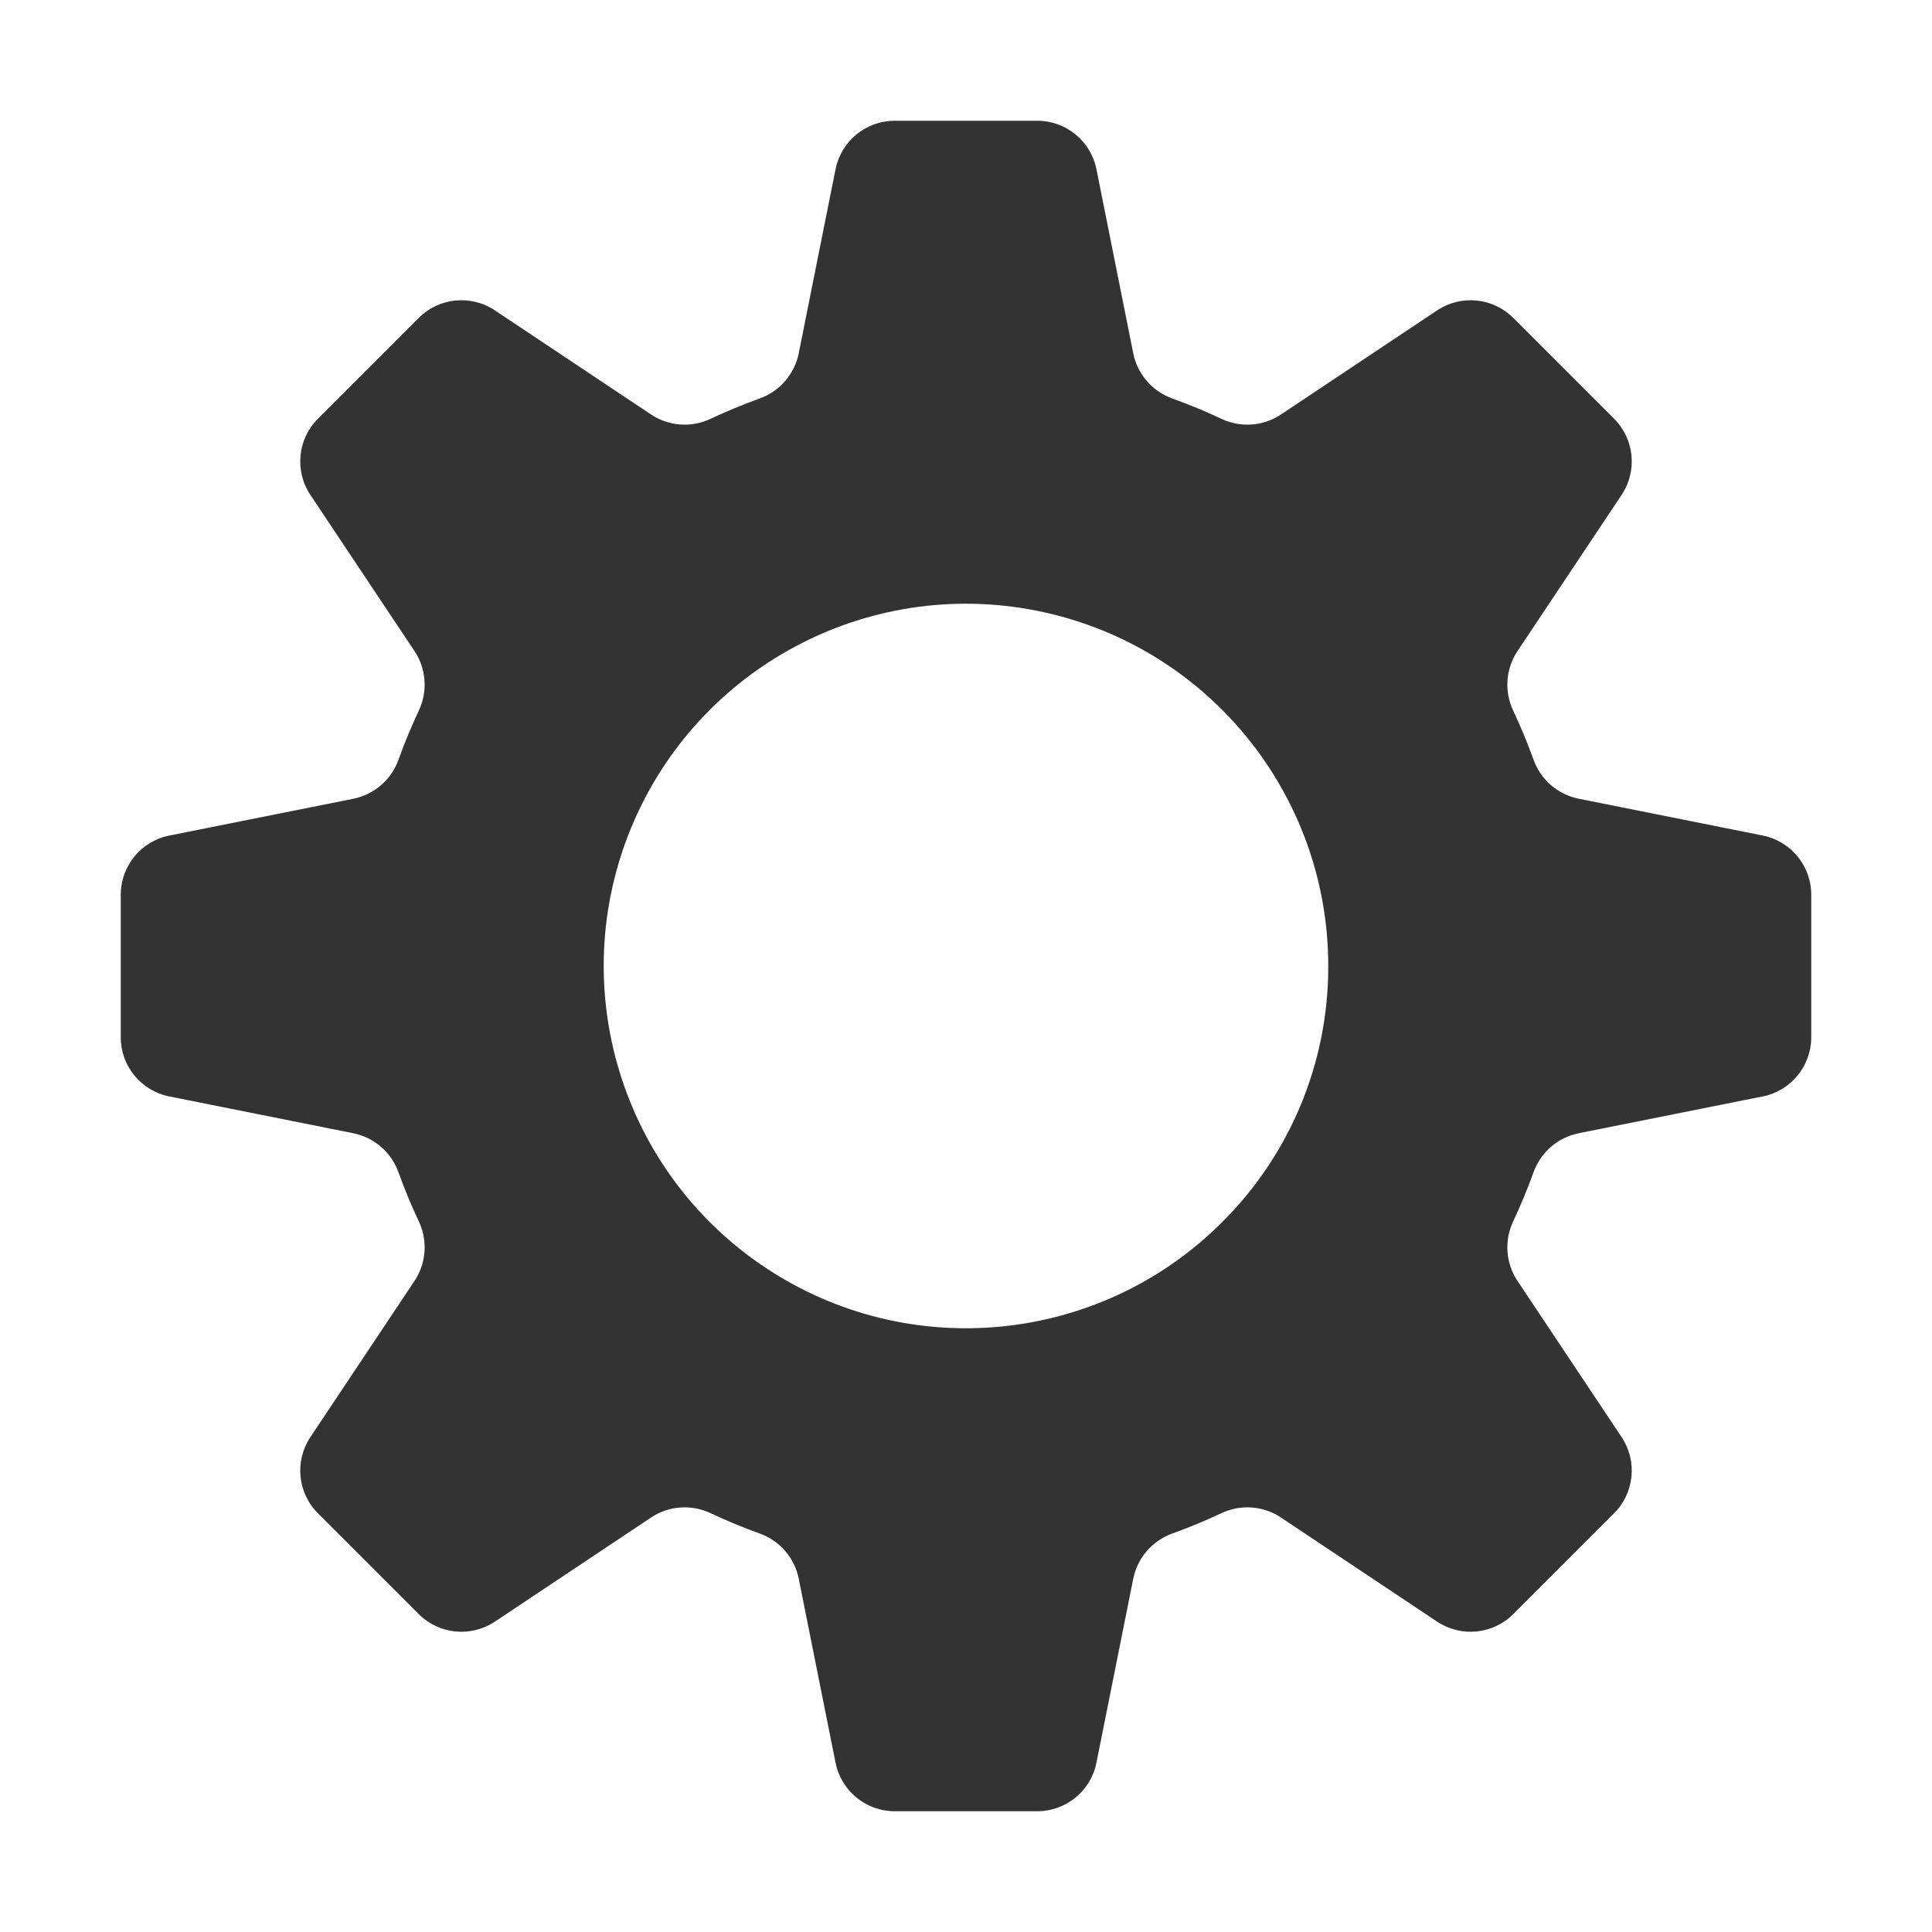
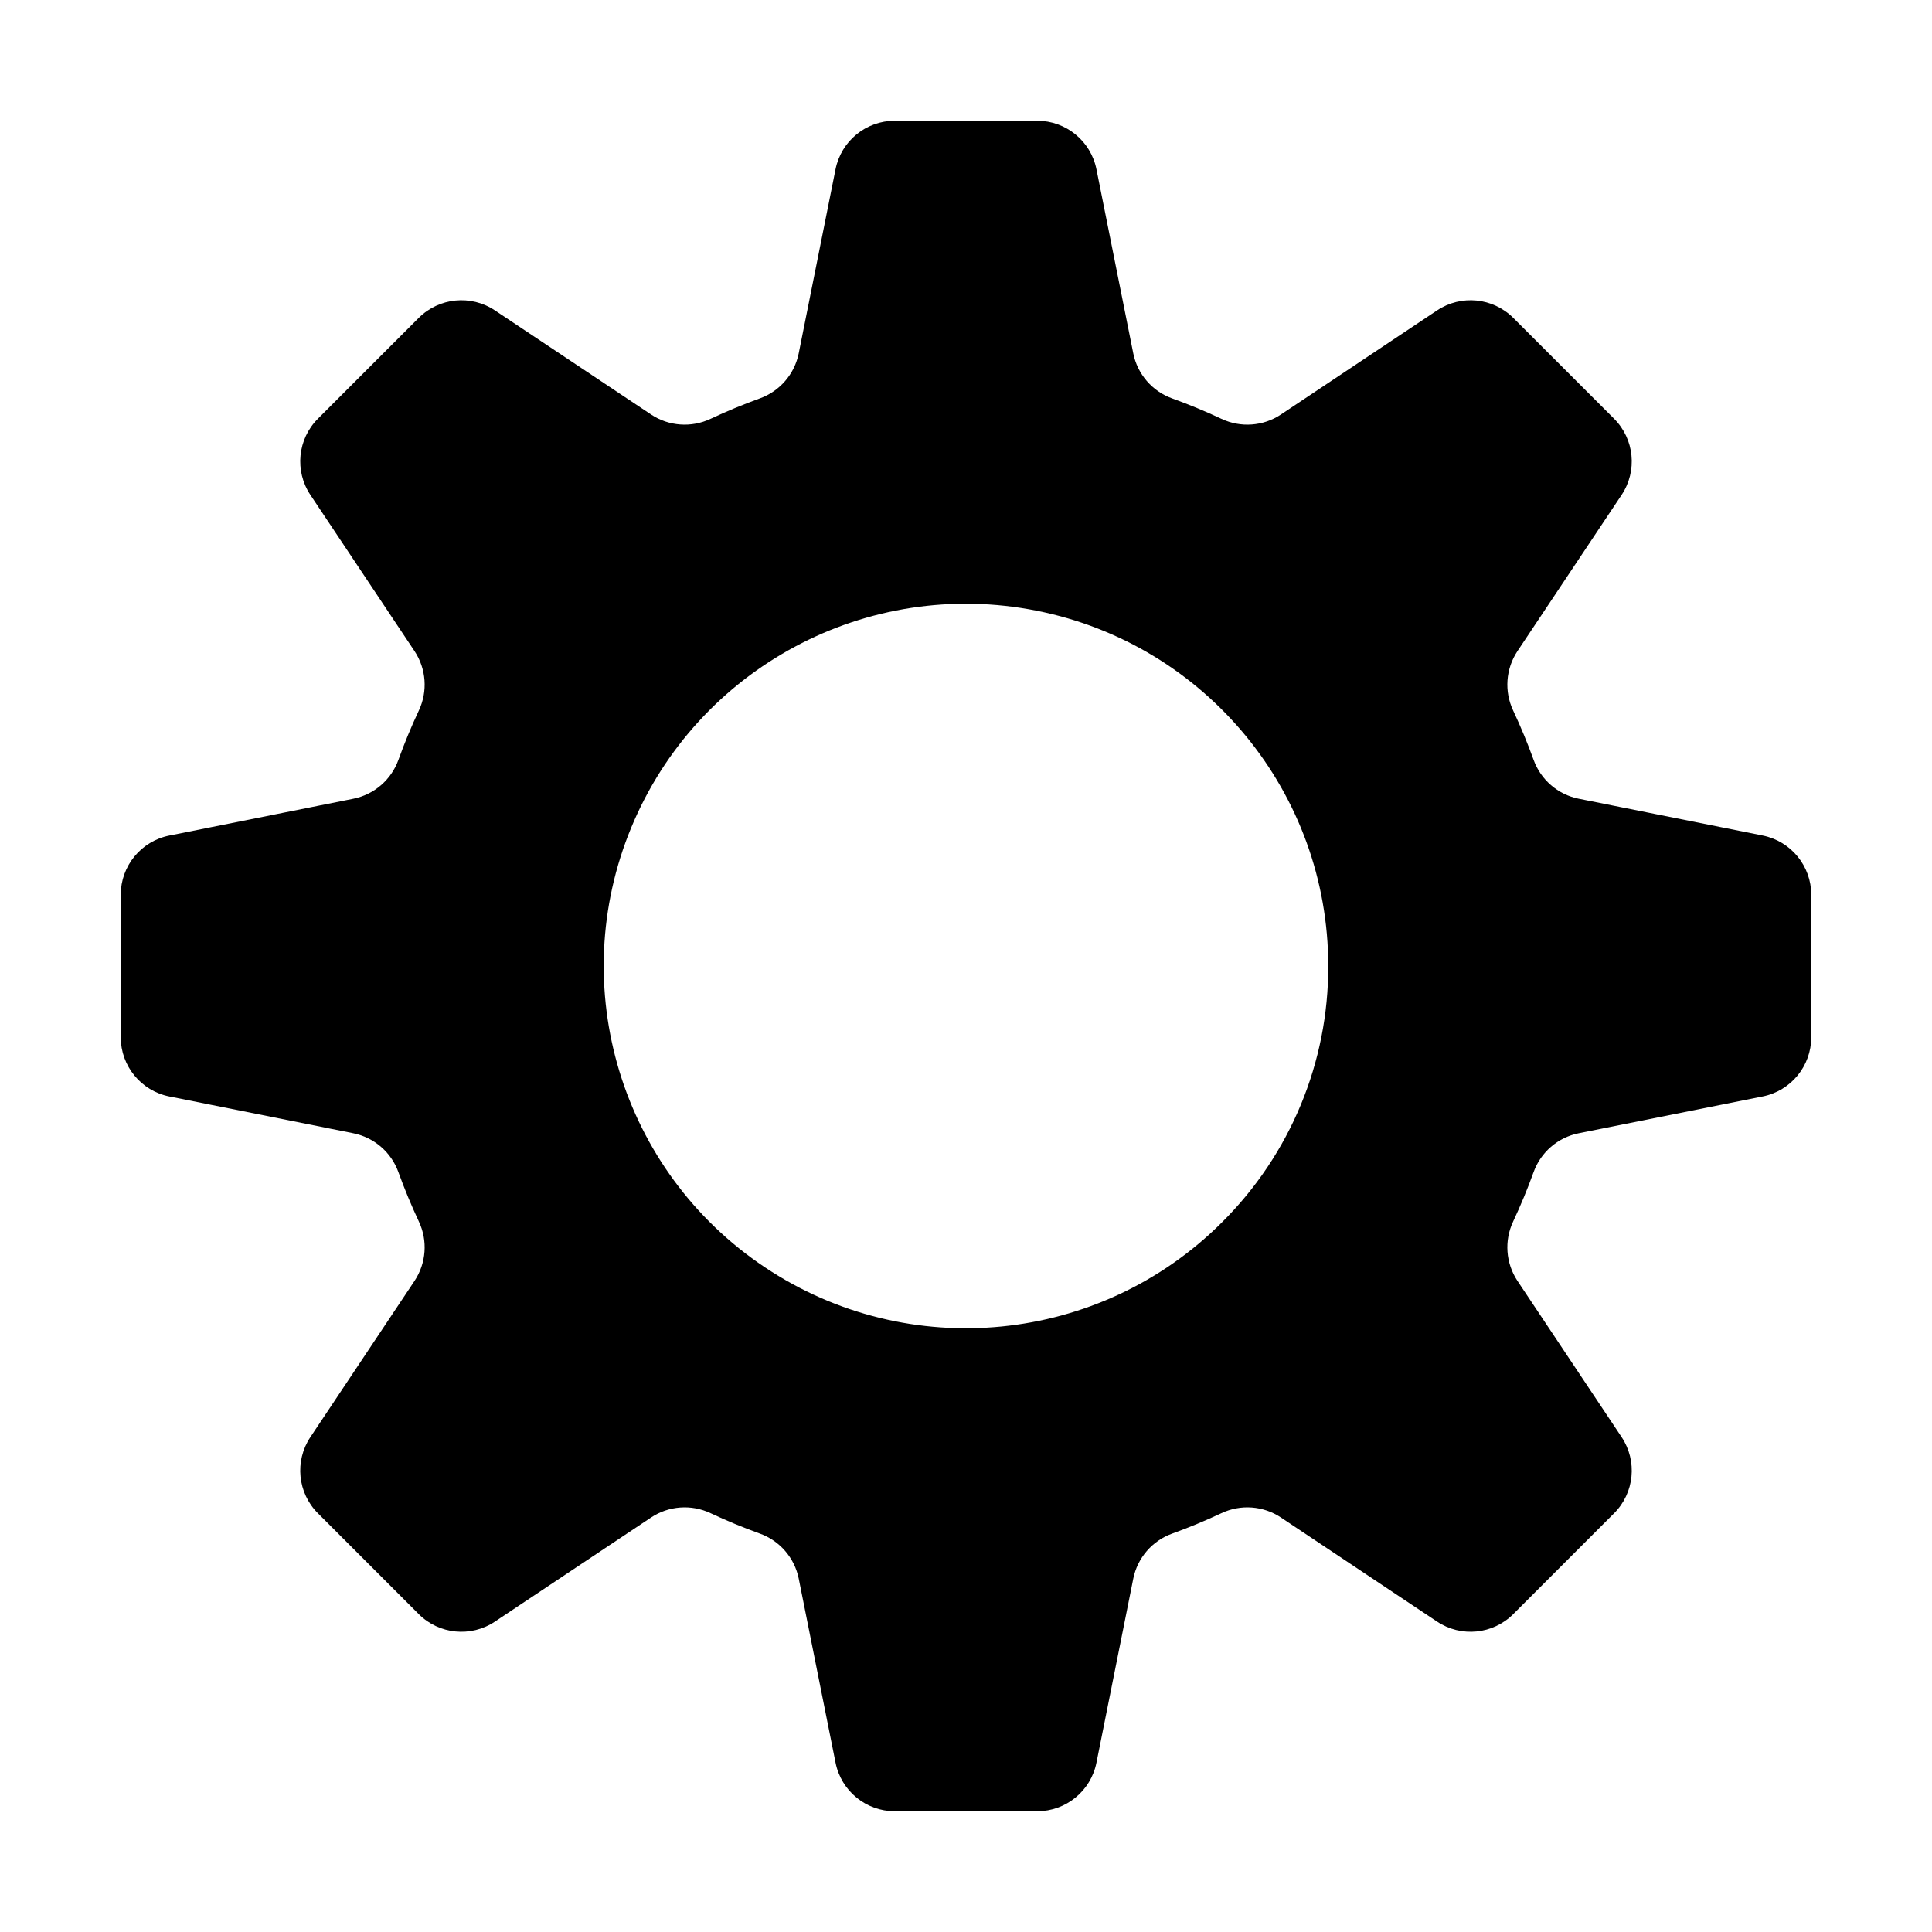
<svg xmlns="http://www.w3.org/2000/svg" class="icon" width="200px" height="200.00px" viewBox="0 0 1024 1024" version="1.1">
-   <path fill="#333333" d="M960 549.77v-75.54a32 32 0 0 0-25.72-31.38l-97.59-19.52a32.13 32.13 0 0 1-23.86-20.62Q808 389.37 802 376.59a32.15 32.15 0 0 1 2.28-31.48l55.21-82.81a32 32 0 0 0-4-40.38l-53.41-53.41a32 32 0 0 0-40.38-4l-82.81 55.21a32.15 32.15 0 0 1-31.48 2.28q-12.77-6-26.13-10.82a32.13 32.13 0 0 1-20.62-23.86l-19.52-97.6A32 32 0 0 0 549.77 64h-75.54a32 32 0 0 0-31.38 25.72l-19.52 97.59a32.13 32.13 0 0 1-20.62 23.86Q389.37 216 376.59 222a32.15 32.15 0 0 1-31.48-2.28l-82.81-55.21a32 32 0 0 0-40.38 4l-53.41 53.41a32 32 0 0 0-4 40.38l55.21 82.81a32.15 32.15 0 0 1 2.28 31.48q-6 12.77-10.82 26.13a32.13 32.13 0 0 1-23.86 20.62l-97.6 19.52A32 32 0 0 0 64 474.23v75.53a32 32 0 0 0 25.72 31.38l97.59 19.52a32.13 32.13 0 0 1 23.86 20.62Q216 634.63 222 647.41a32.15 32.15 0 0 1-2.28 31.48l-55.21 82.81a32 32 0 0 0 4 40.38l53.41 53.41a32 32 0 0 0 40.38 4l82.81-55.21a32.15 32.15 0 0 1 31.48-2.28q12.77 6 26.13 10.82a32.13 32.13 0 0 1 20.62 23.86l19.52 97.59A32 32 0 0 0 474.23 960h75.53a32 32 0 0 0 31.38-25.72l19.52-97.59a32.13 32.13 0 0 1 20.62-23.86Q634.63 808 647.41 802a32.15 32.15 0 0 1 31.48 2.28l82.81 55.21a32 32 0 0 0 40.38-4l53.41-53.41a32 32 0 0 0 4-40.38l-55.21-82.81a32.15 32.15 0 0 1-2.28-31.48q6-12.77 10.82-26.13a32.13 32.13 0 0 1 23.86-20.62l97.59-19.52A32 32 0 0 0 960 549.77z m-312.24 98A192 192 0 1 1 704 512a190.74 190.74 0 0 1-56.24 135.76z" />
+   <path label-width="8em" d="M960 549.77v-75.54a32 32 0 0 0-25.72-31.38l-97.59-19.52a32.13 32.13 0 0 1-23.86-20.62Q808 389.37 802 376.59a32.15 32.15 0 0 1 2.28-31.48l55.21-82.81a32 32 0 0 0-4-40.38l-53.41-53.41a32 32 0 0 0-40.38-4l-82.81 55.21a32.15 32.15 0 0 1-31.48 2.28q-12.77-6-26.13-10.82a32.13 32.13 0 0 1-20.62-23.86l-19.52-97.6A32 32 0 0 0 549.77 64h-75.54a32 32 0 0 0-31.38 25.72l-19.52 97.59a32.13 32.13 0 0 1-20.62 23.86Q389.37 216 376.59 222a32.15 32.15 0 0 1-31.48-2.28l-82.81-55.21a32 32 0 0 0-40.38 4l-53.41 53.41a32 32 0 0 0-4 40.38l55.21 82.81a32.15 32.15 0 0 1 2.28 31.48q-6 12.77-10.82 26.13a32.13 32.13 0 0 1-23.86 20.62l-97.6 19.52A32 32 0 0 0 64 474.23v75.53a32 32 0 0 0 25.72 31.38l97.59 19.52a32.13 32.13 0 0 1 23.86 20.62Q216 634.63 222 647.41a32.15 32.15 0 0 1-2.28 31.48l-55.21 82.81a32 32 0 0 0 4 40.38l53.41 53.41a32 32 0 0 0 40.38 4l82.81-55.21a32.15 32.15 0 0 1 31.48-2.28q12.77 6 26.13 10.82a32.13 32.13 0 0 1 20.62 23.86l19.52 97.59A32 32 0 0 0 474.23 960h75.53a32 32 0 0 0 31.38-25.72l19.52-97.59a32.13 32.13 0 0 1 20.62-23.86Q634.63 808 647.41 802a32.15 32.15 0 0 1 31.48 2.28l82.81 55.21a32 32 0 0 0 40.38-4l53.41-53.41a32 32 0 0 0 4-40.38l-55.21-82.81a32.15 32.15 0 0 1-2.28-31.48q6-12.77 10.82-26.13a32.13 32.13 0 0 1 23.86-20.62l97.59-19.52A32 32 0 0 0 960 549.77z m-312.24 98A192 192 0 1 1 704 512a190.74 190.74 0 0 1-56.24 135.76z" />
</svg>
